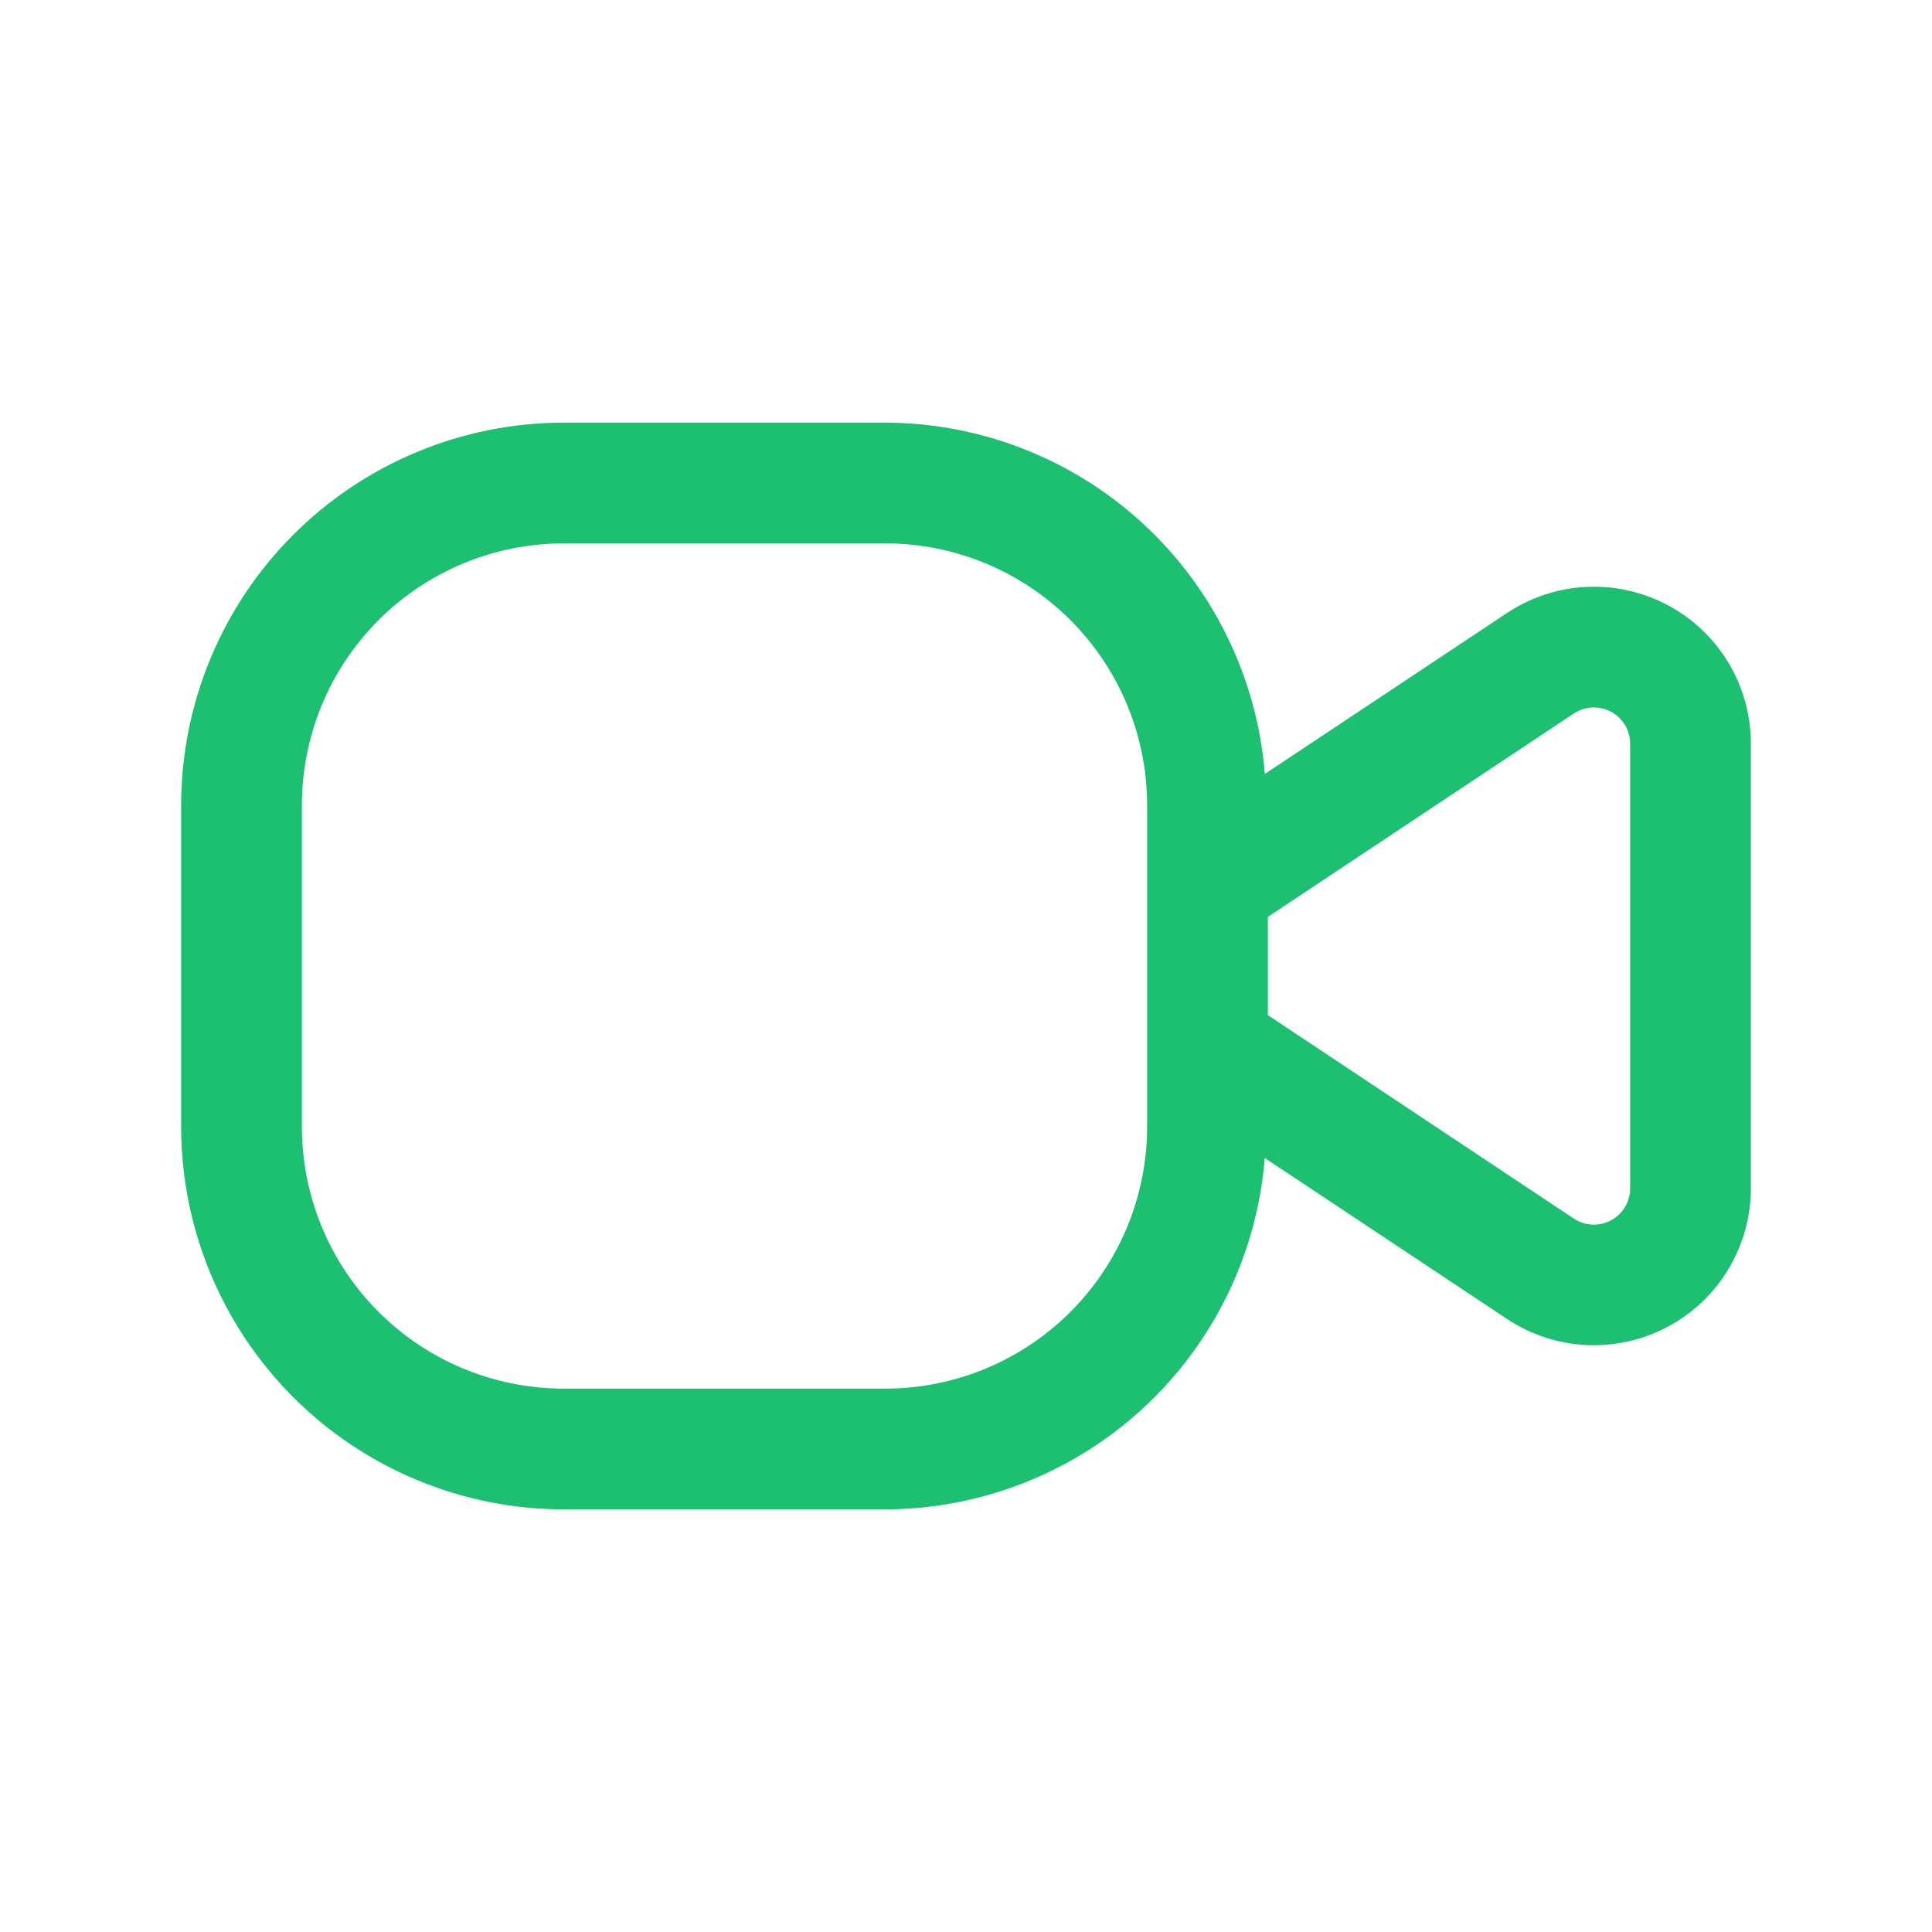
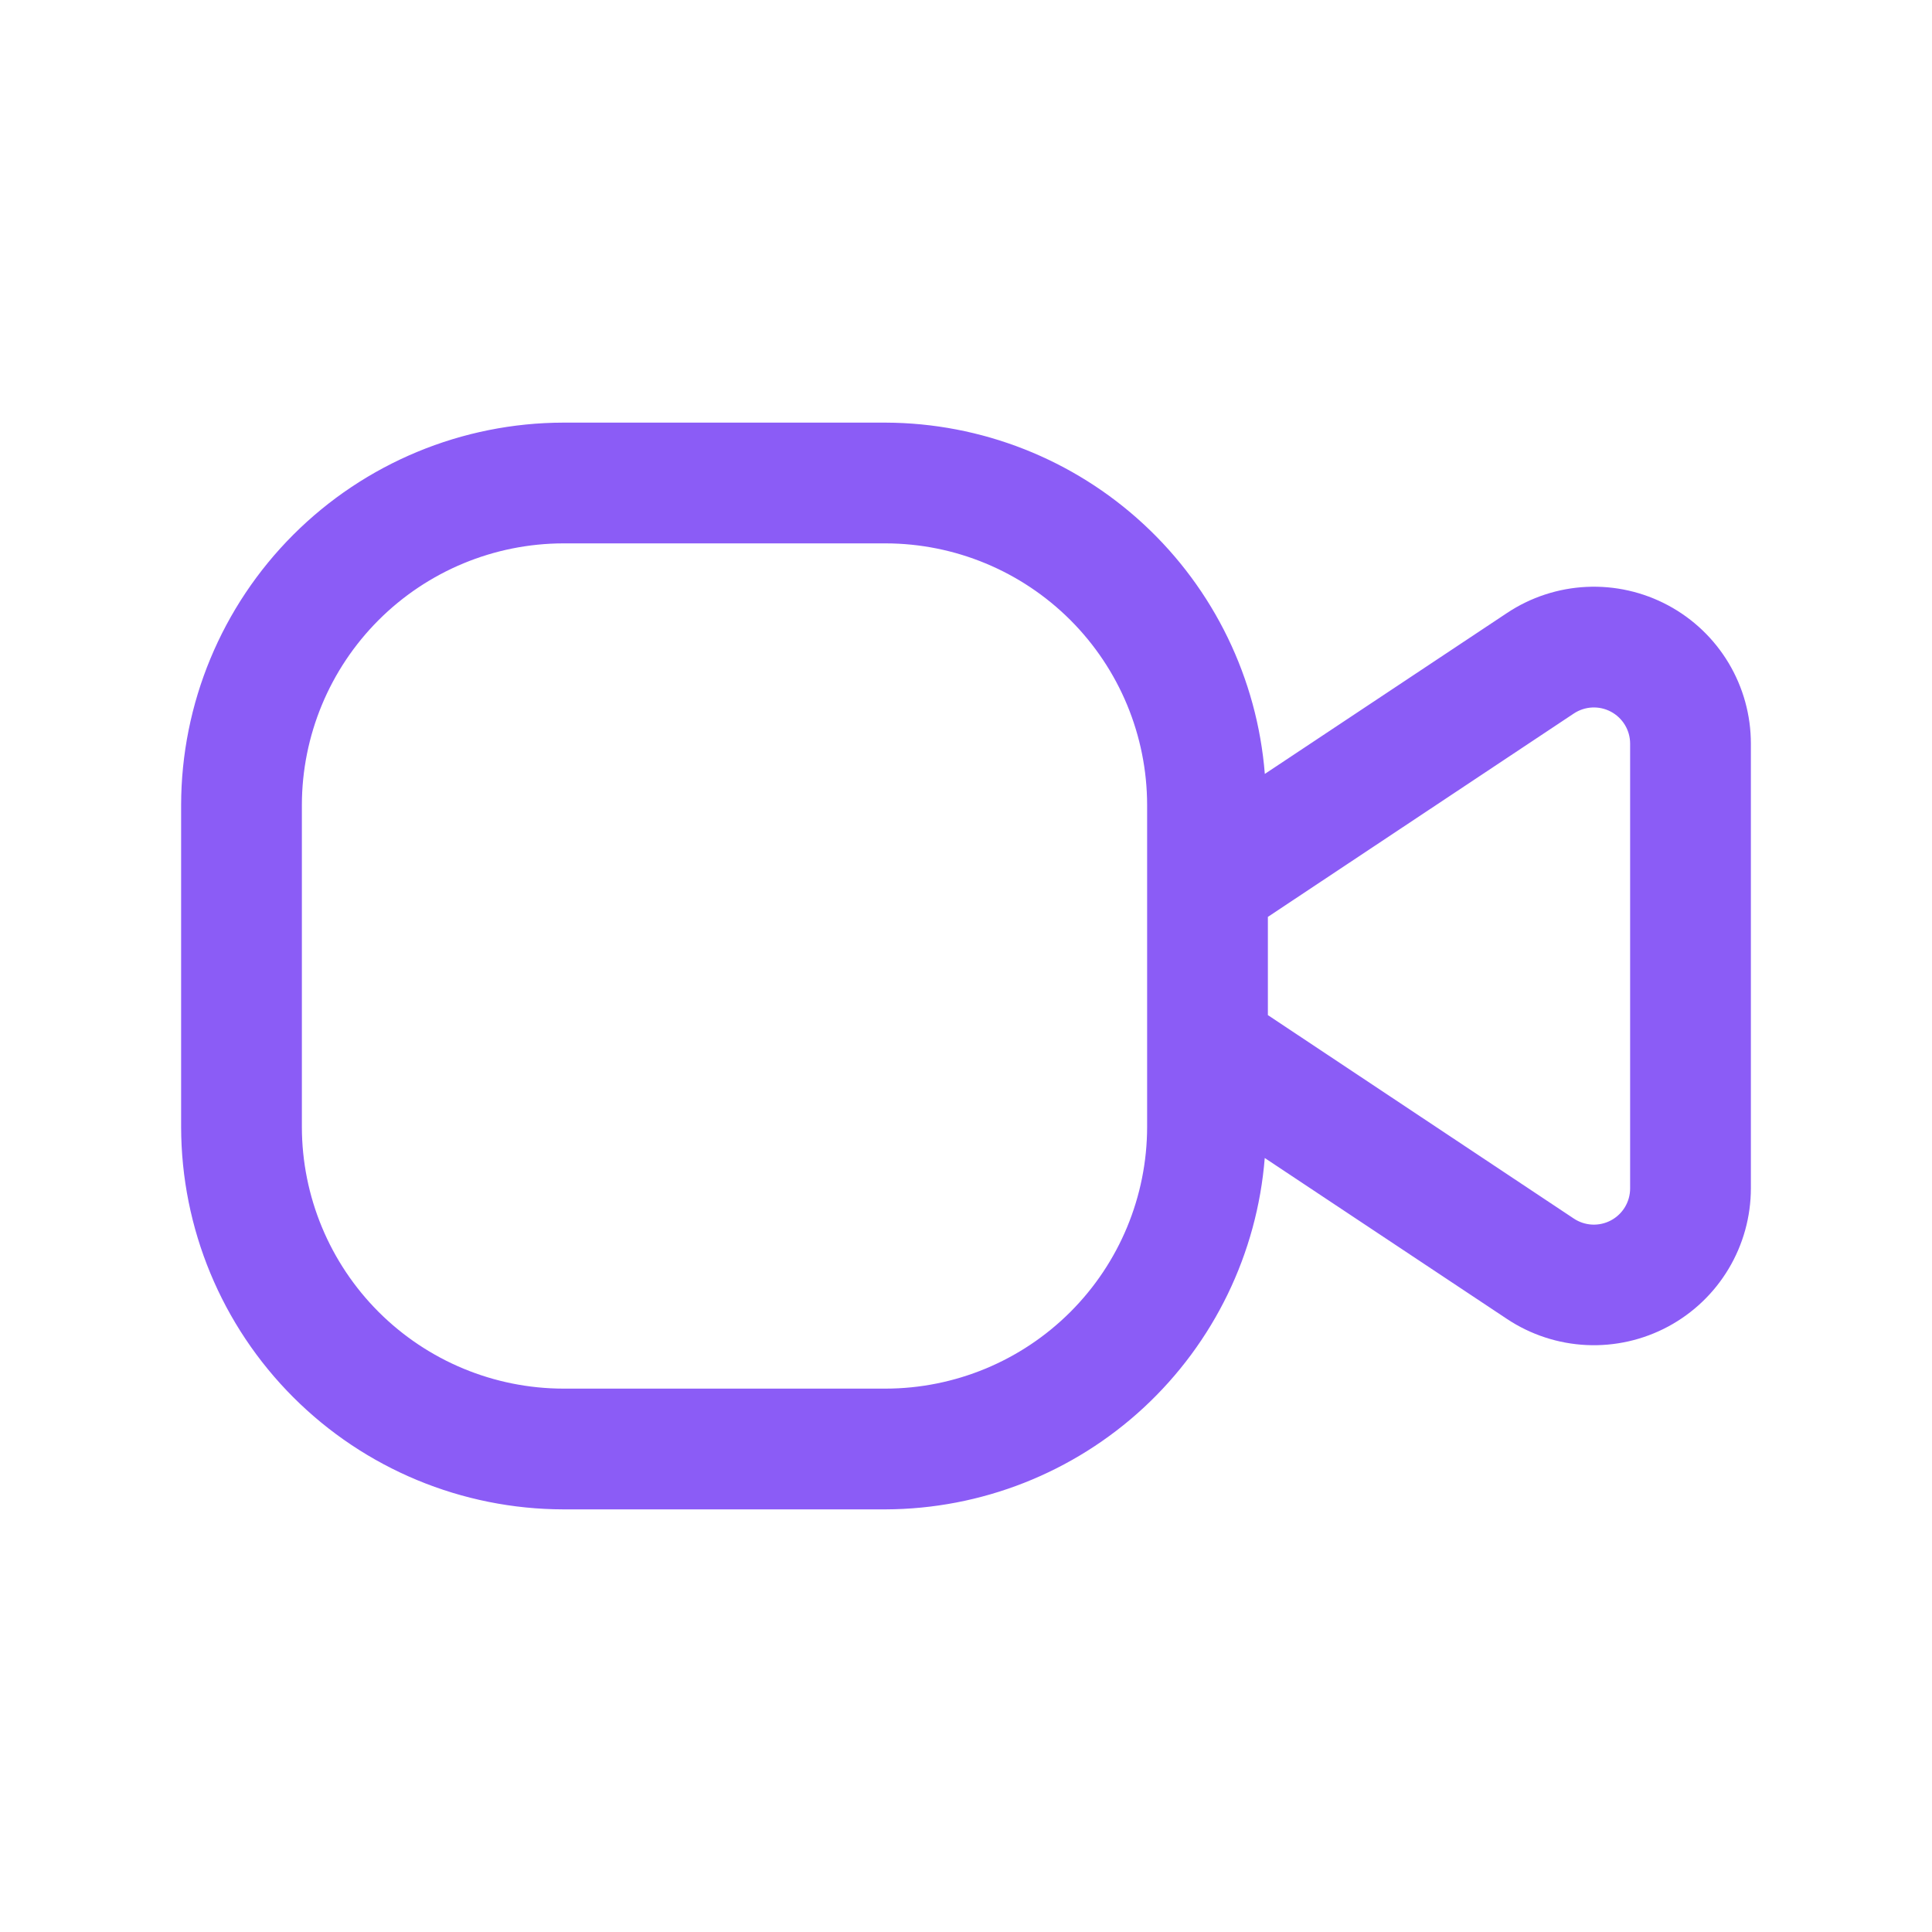
<svg xmlns="http://www.w3.org/2000/svg" width="100" height="100" viewBox="0 0 100 100" fill="none">
-   <path d="M86.342 31.333C85.047 30.639 83.588 30.308 82.121 30.377C80.653 30.446 79.232 30.912 78.008 31.725L65.467 40.058C65.073 35.117 62.835 30.504 59.198 27.136C55.561 23.767 50.791 21.89 45.833 21.875H29.167C23.92 21.882 18.889 23.969 15.179 27.679C11.469 31.389 9.382 36.42 9.375 41.667V58.333C9.382 63.58 11.469 68.611 15.179 72.321C18.889 76.031 23.92 78.118 29.167 78.125H45.833C50.79 78.109 55.56 76.23 59.197 72.861C62.833 69.492 65.069 64.879 65.463 59.938L78.004 68.271C79.228 69.084 80.65 69.55 82.117 69.619C83.585 69.688 85.044 69.358 86.339 68.664C87.634 67.969 88.717 66.937 89.471 65.676C90.226 64.415 90.625 62.974 90.625 61.504V38.492C90.626 37.023 90.228 35.581 89.474 34.32C88.719 33.059 87.637 32.027 86.342 31.333V31.333ZM59.375 58.333C59.371 61.923 57.943 65.365 55.404 67.904C52.865 70.442 49.423 71.871 45.833 71.875H29.167C25.576 71.871 22.135 70.442 19.596 67.904C17.058 65.365 15.629 61.923 15.625 58.333V41.667C15.629 38.077 17.058 34.635 19.596 32.096C22.135 29.558 25.576 28.129 29.167 28.125H45.833C49.423 28.129 52.865 29.558 55.404 32.096C57.943 34.635 59.371 38.077 59.375 41.667V58.333ZM84.375 61.508C84.376 61.848 84.284 62.182 84.11 62.474C83.935 62.765 83.685 63.004 83.385 63.165C83.086 63.325 82.748 63.401 82.409 63.385C82.07 63.368 81.741 63.26 81.458 63.071L65.625 52.542V47.458L81.458 36.933C81.741 36.745 82.069 36.636 82.408 36.62C82.747 36.603 83.084 36.679 83.384 36.839C83.683 36.999 83.933 37.237 84.108 37.528C84.283 37.819 84.375 38.152 84.375 38.492V61.508Z" fill="#1DC071" />
+   <path d="M86.342 31.333C85.047 30.639 83.588 30.308 82.121 30.377C80.653 30.446 79.232 30.912 78.008 31.725L65.467 40.058C65.073 35.117 62.835 30.504 59.198 27.136C55.561 23.767 50.791 21.89 45.833 21.875H29.167C23.92 21.882 18.889 23.969 15.179 27.679C11.469 31.389 9.382 36.42 9.375 41.667V58.333C9.382 63.58 11.469 68.611 15.179 72.321C18.889 76.031 23.92 78.118 29.167 78.125H45.833C50.79 78.109 55.56 76.23 59.197 72.861C62.833 69.492 65.069 64.879 65.463 59.938L78.004 68.271C79.228 69.084 80.65 69.55 82.117 69.619C83.585 69.688 85.044 69.358 86.339 68.664C87.634 67.969 88.717 66.937 89.471 65.676C90.226 64.415 90.625 62.974 90.625 61.504V38.492C90.626 37.023 90.228 35.581 89.474 34.32C88.719 33.059 87.637 32.027 86.342 31.333ZM59.375 58.333C59.371 61.923 57.943 65.365 55.404 67.904C52.865 70.442 49.423 71.871 45.833 71.875H29.167C25.576 71.871 22.135 70.442 19.596 67.904C17.058 65.365 15.629 61.923 15.625 58.333V41.667C15.629 38.077 17.058 34.635 19.596 32.096C22.135 29.558 25.576 28.129 29.167 28.125H45.833C49.423 28.129 52.865 29.558 55.404 32.096C57.943 34.635 59.371 38.077 59.375 41.667V58.333ZM84.375 61.508C84.376 61.848 84.284 62.182 84.11 62.474C83.935 62.765 83.685 63.004 83.385 63.165C83.086 63.325 82.748 63.401 82.409 63.385C82.07 63.368 81.741 63.26 81.458 63.071L65.625 52.542V47.458L81.458 36.933C81.741 36.745 82.069 36.636 82.408 36.62C82.747 36.603 83.084 36.679 83.384 36.839C83.683 36.999 83.933 37.237 84.108 37.528C84.283 37.819 84.375 38.152 84.375 38.492V61.508Z" fill="#8B5CF6" />
</svg>
